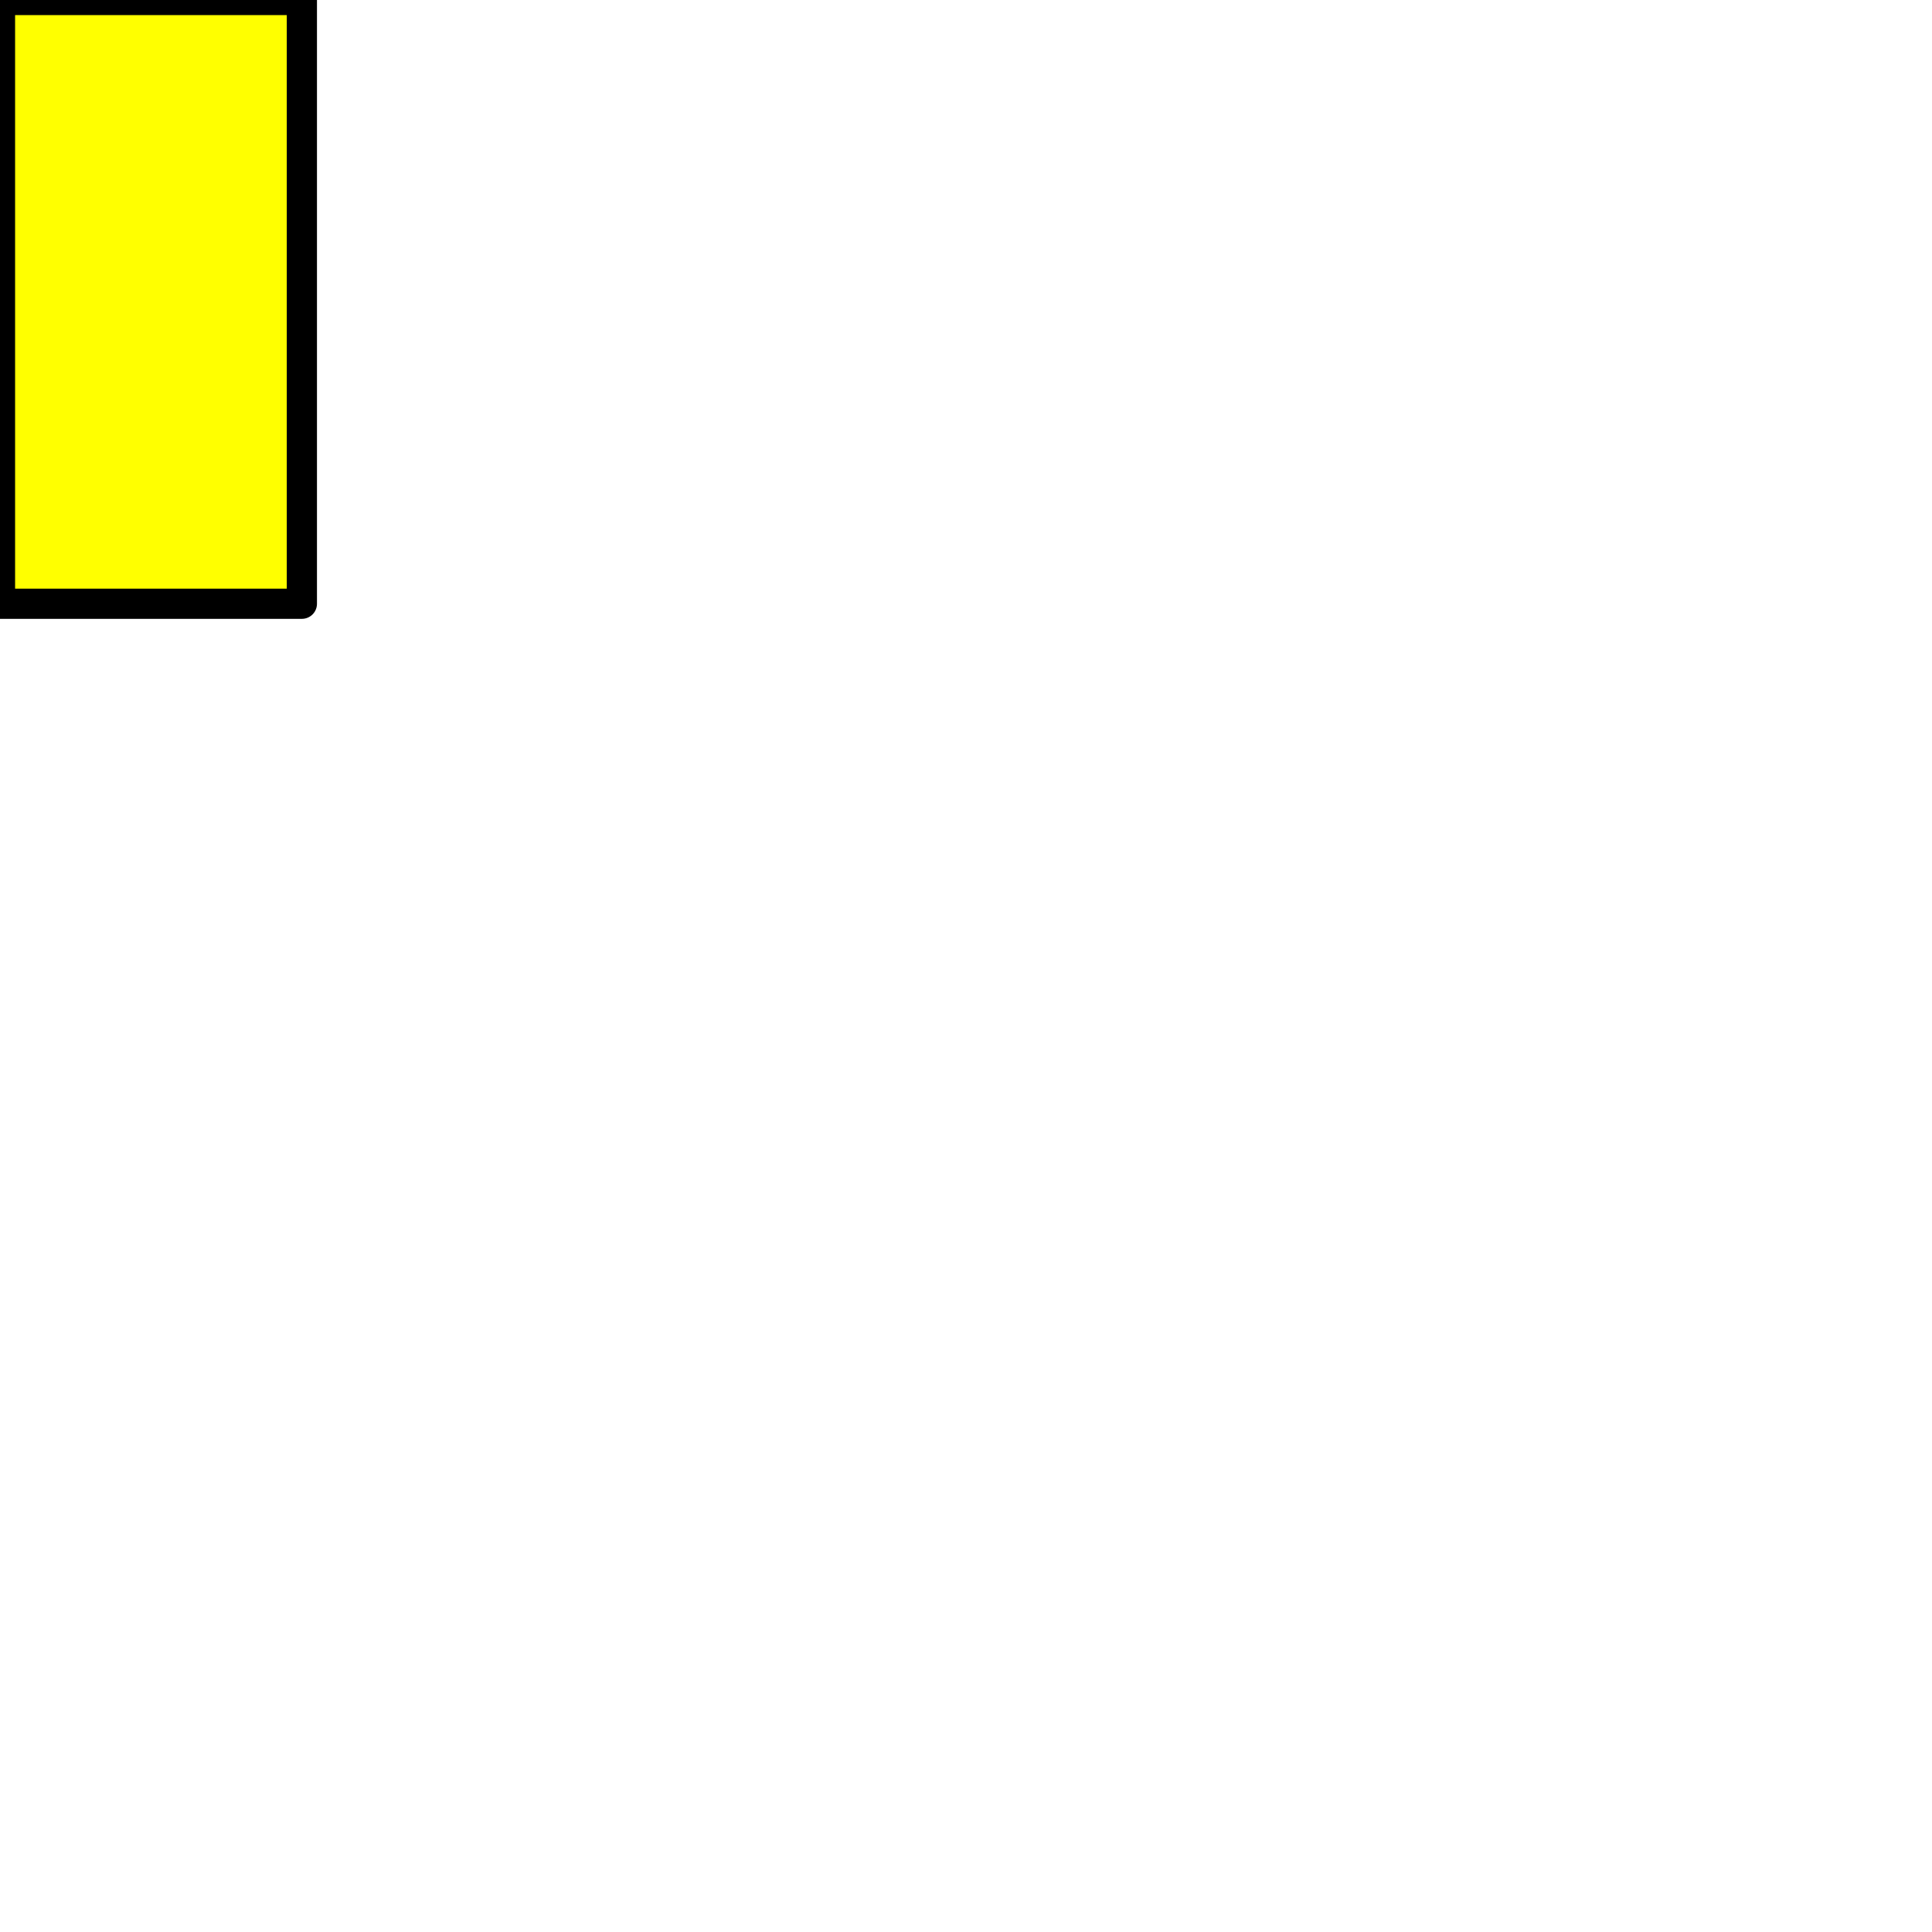
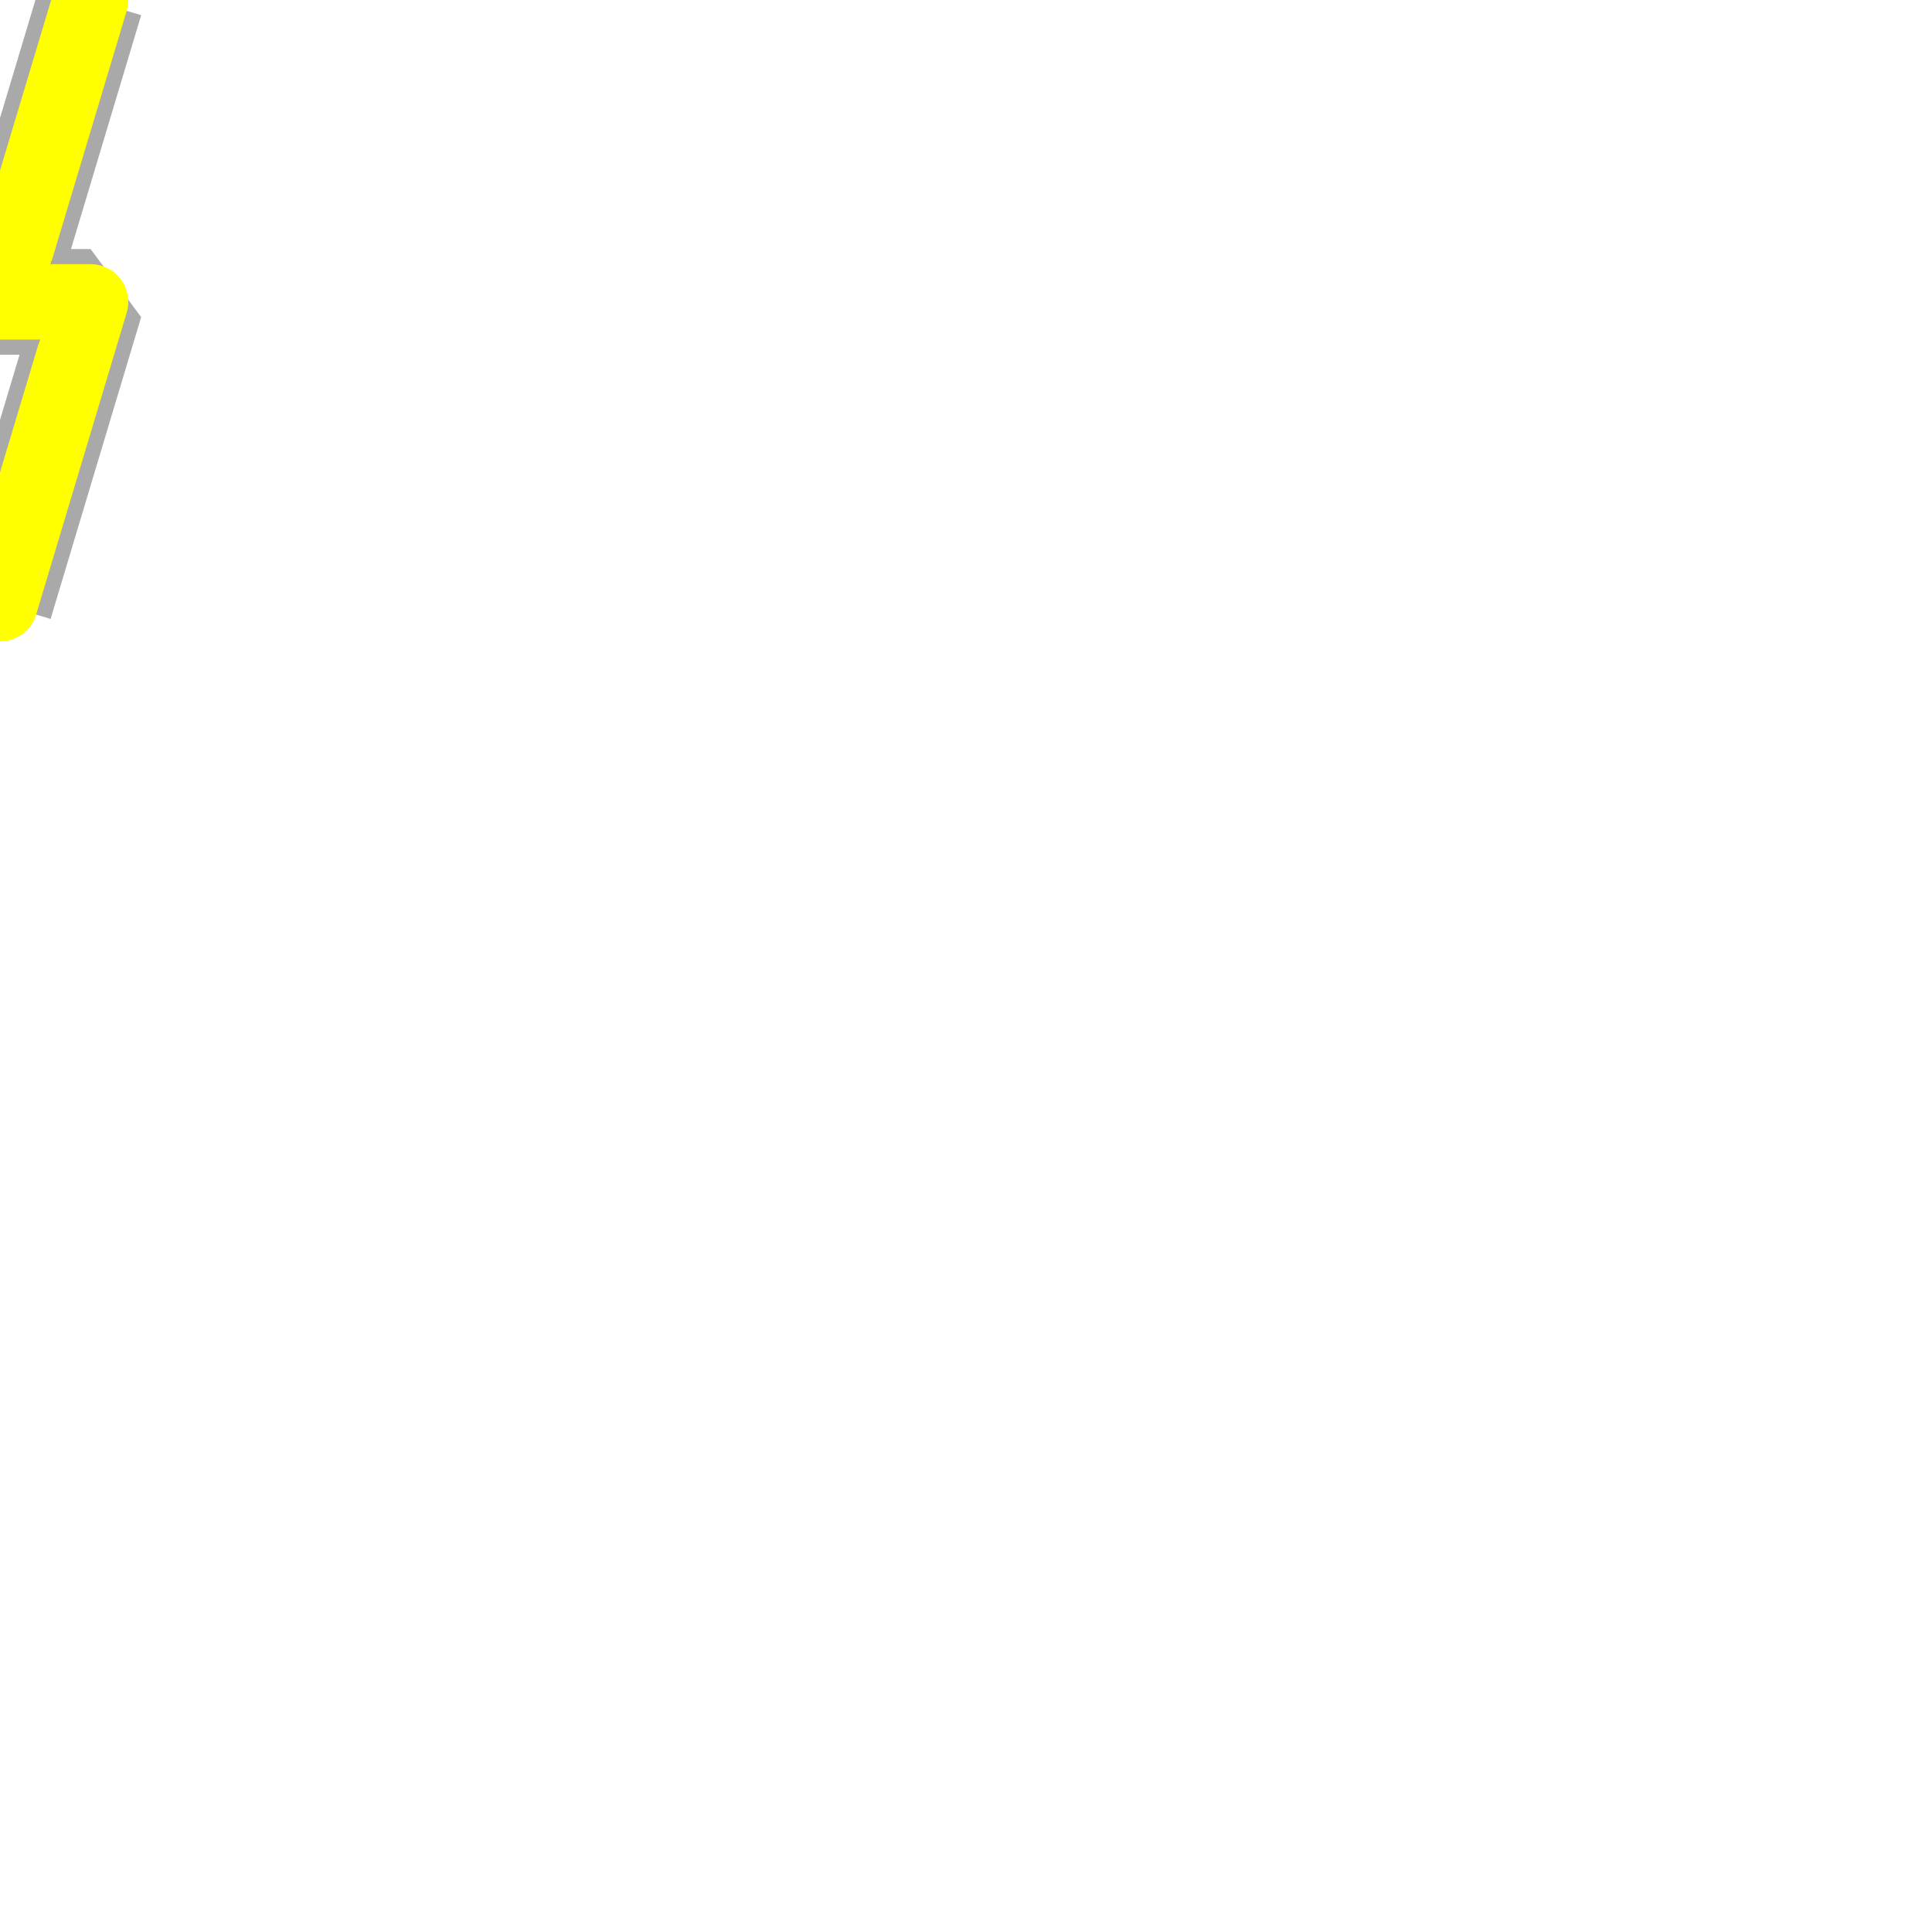
<svg xmlns="http://www.w3.org/2000/svg" width="64" height="64" viewBox="0 0 64 64">
  <defs>
    <style type="text/css">
-         .bolt-fill {
-             fill: yellow;
-         }
+             .bolt-stroke {
+                 stroke: yellow; 
+                 stroke-width: 2.5; 
+                 stroke-linecap: round; 
+                 stroke-linejoin: round; 
+             }

-         .bolt-stroke {
-             stroke: currentColor;
-             stroke-width: 1;
-             stroke-linejoin: round;
-         }
- 
-     </style>
+             .bolt-shadow-stroke {
+                 stroke: darkgrey; 
+                 stroke-width: 3.5; 
+                 stroke-linecap: bevel;
+                 stroke-linejoin: bevel;
+             }
+         </style>
+     <polyline id="thunderbolt-line" points="3 0,0 10,3 10, 0 20" />
  </defs>
-   <g>
-     <rect class="bolt-fill bolt-stroke" x="0" y="0" width="10" height="20" />
-   </g>
+   <use href="#thunderbolt-line" class="bolt-shadow-stroke" />
+   <use href="#thunderbolt-line" class="bolt-stroke" />
+   <animate attributeName="opacity" values="0; 1; 0" keyTimes="0; 0.05; 1" dur="2.5s" begin="0s" repeatCount="indefinite" />
</svg>
